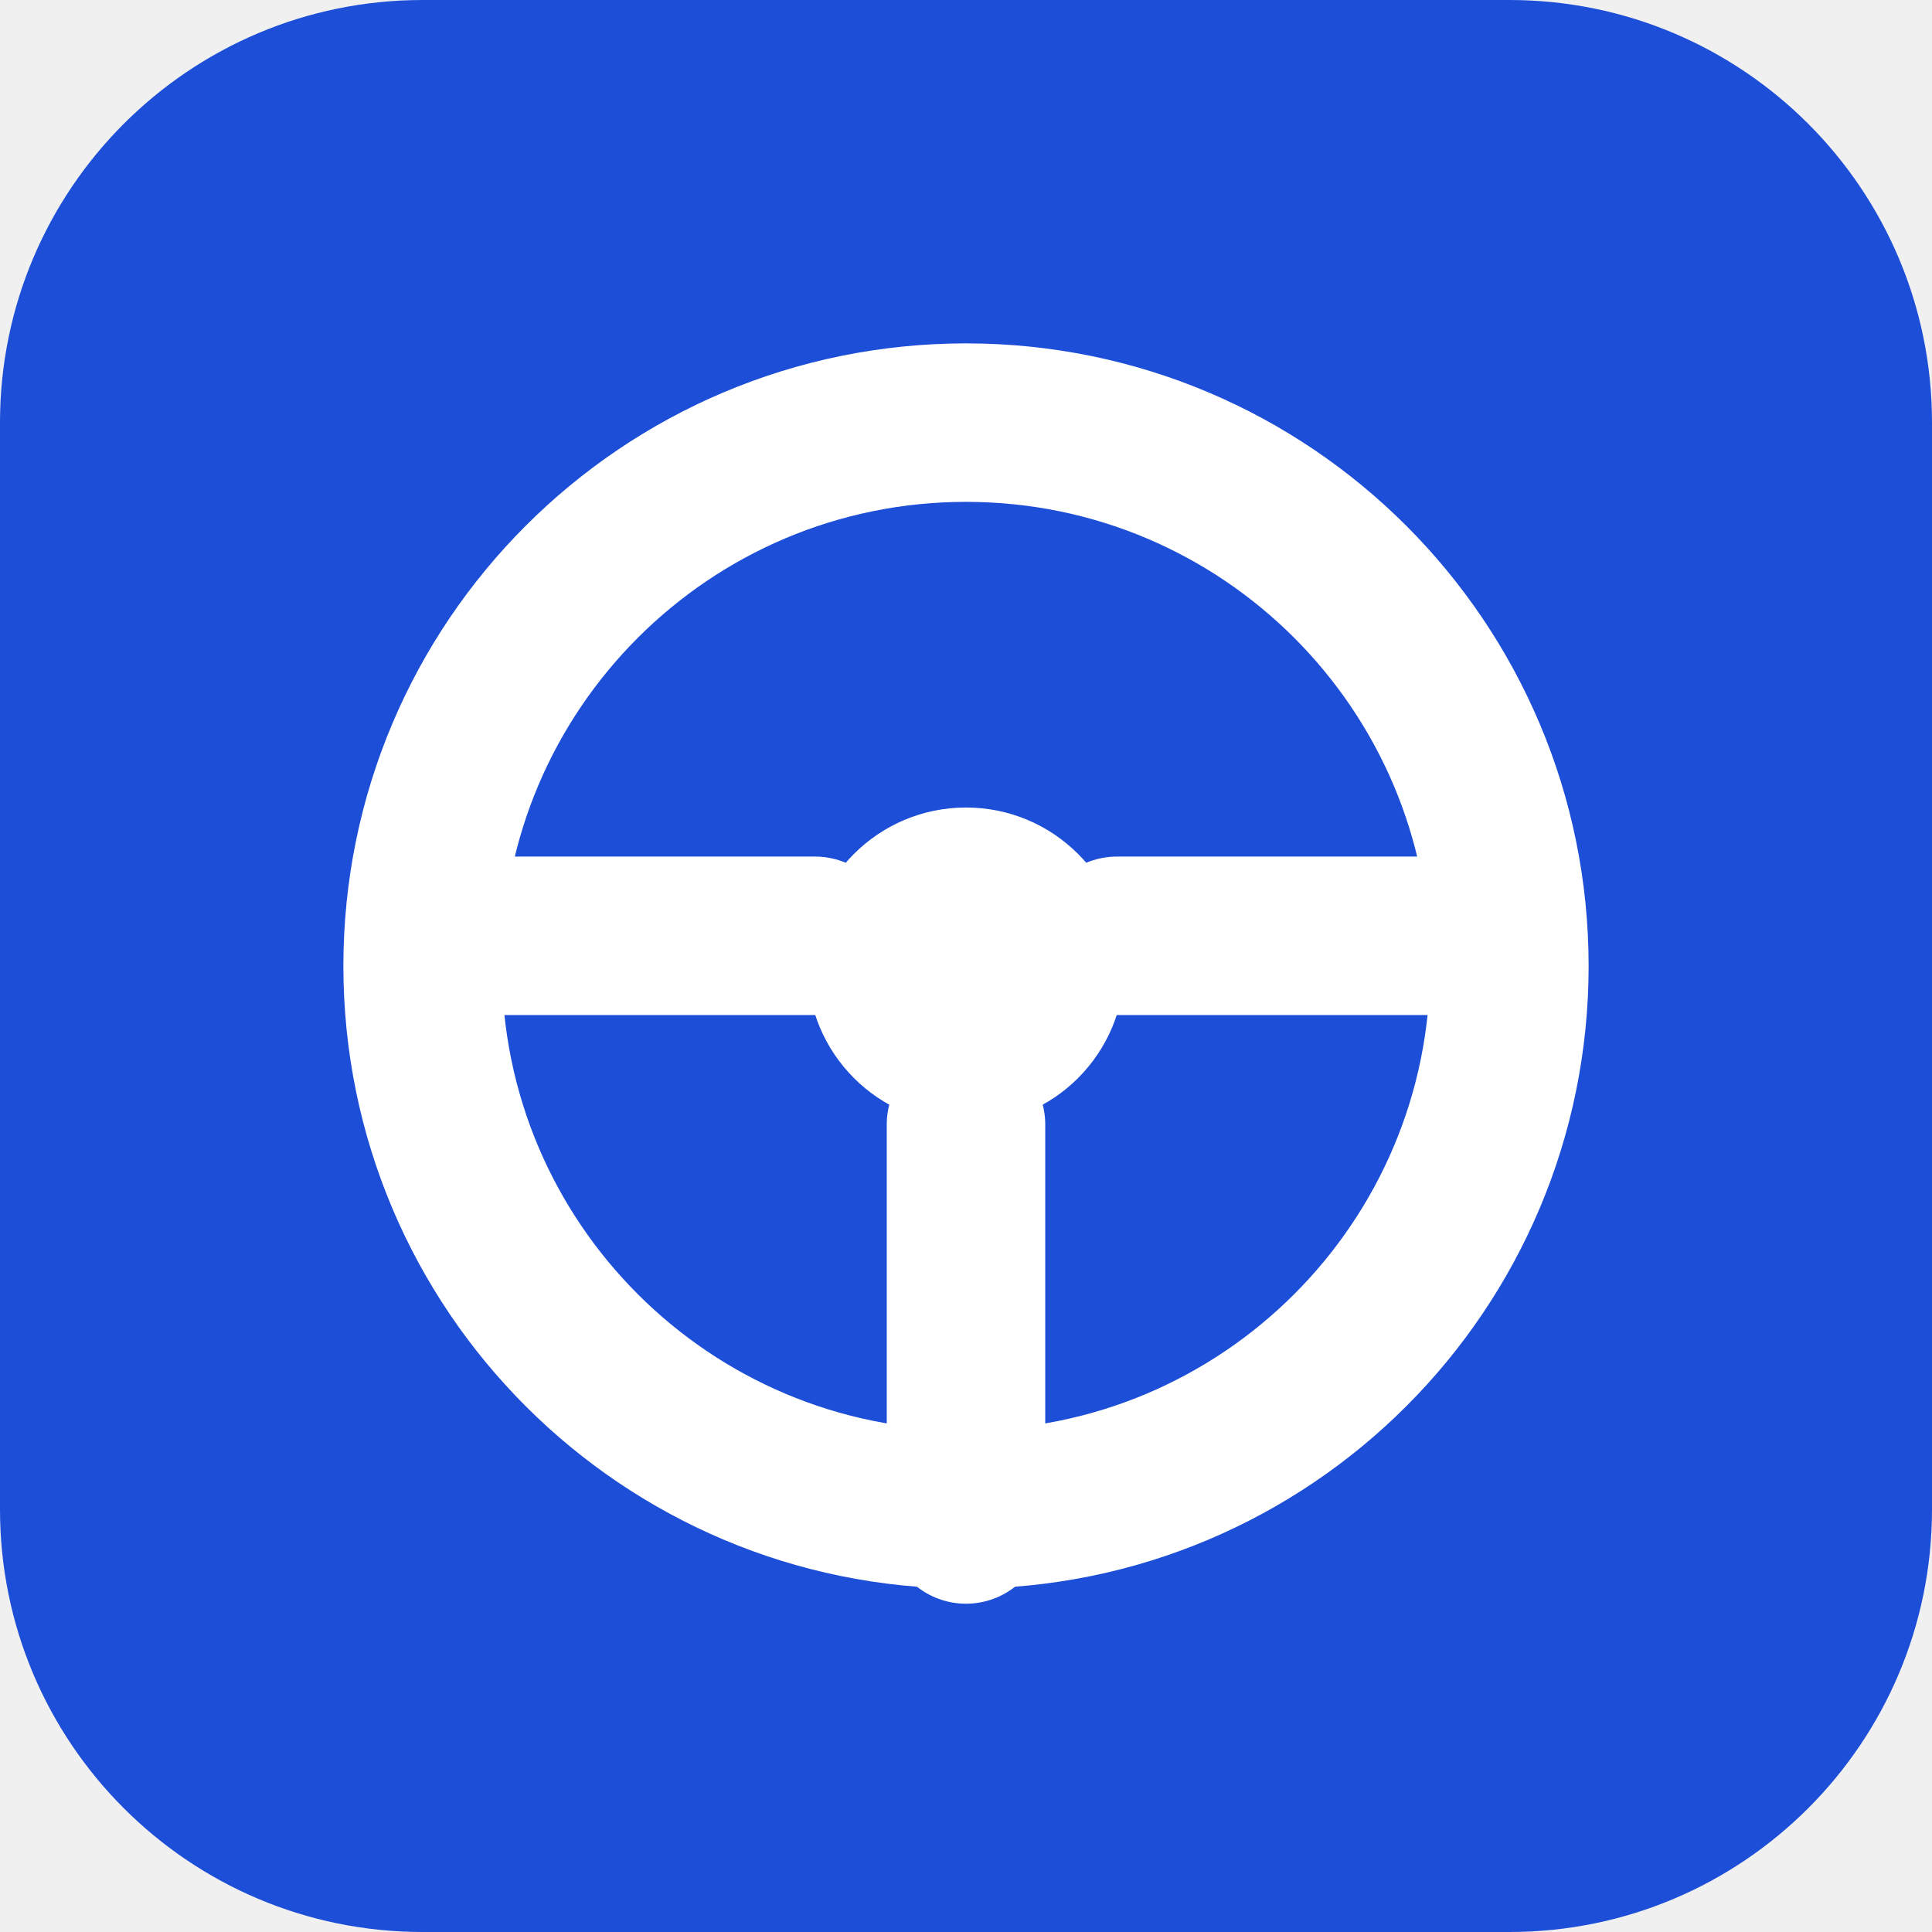
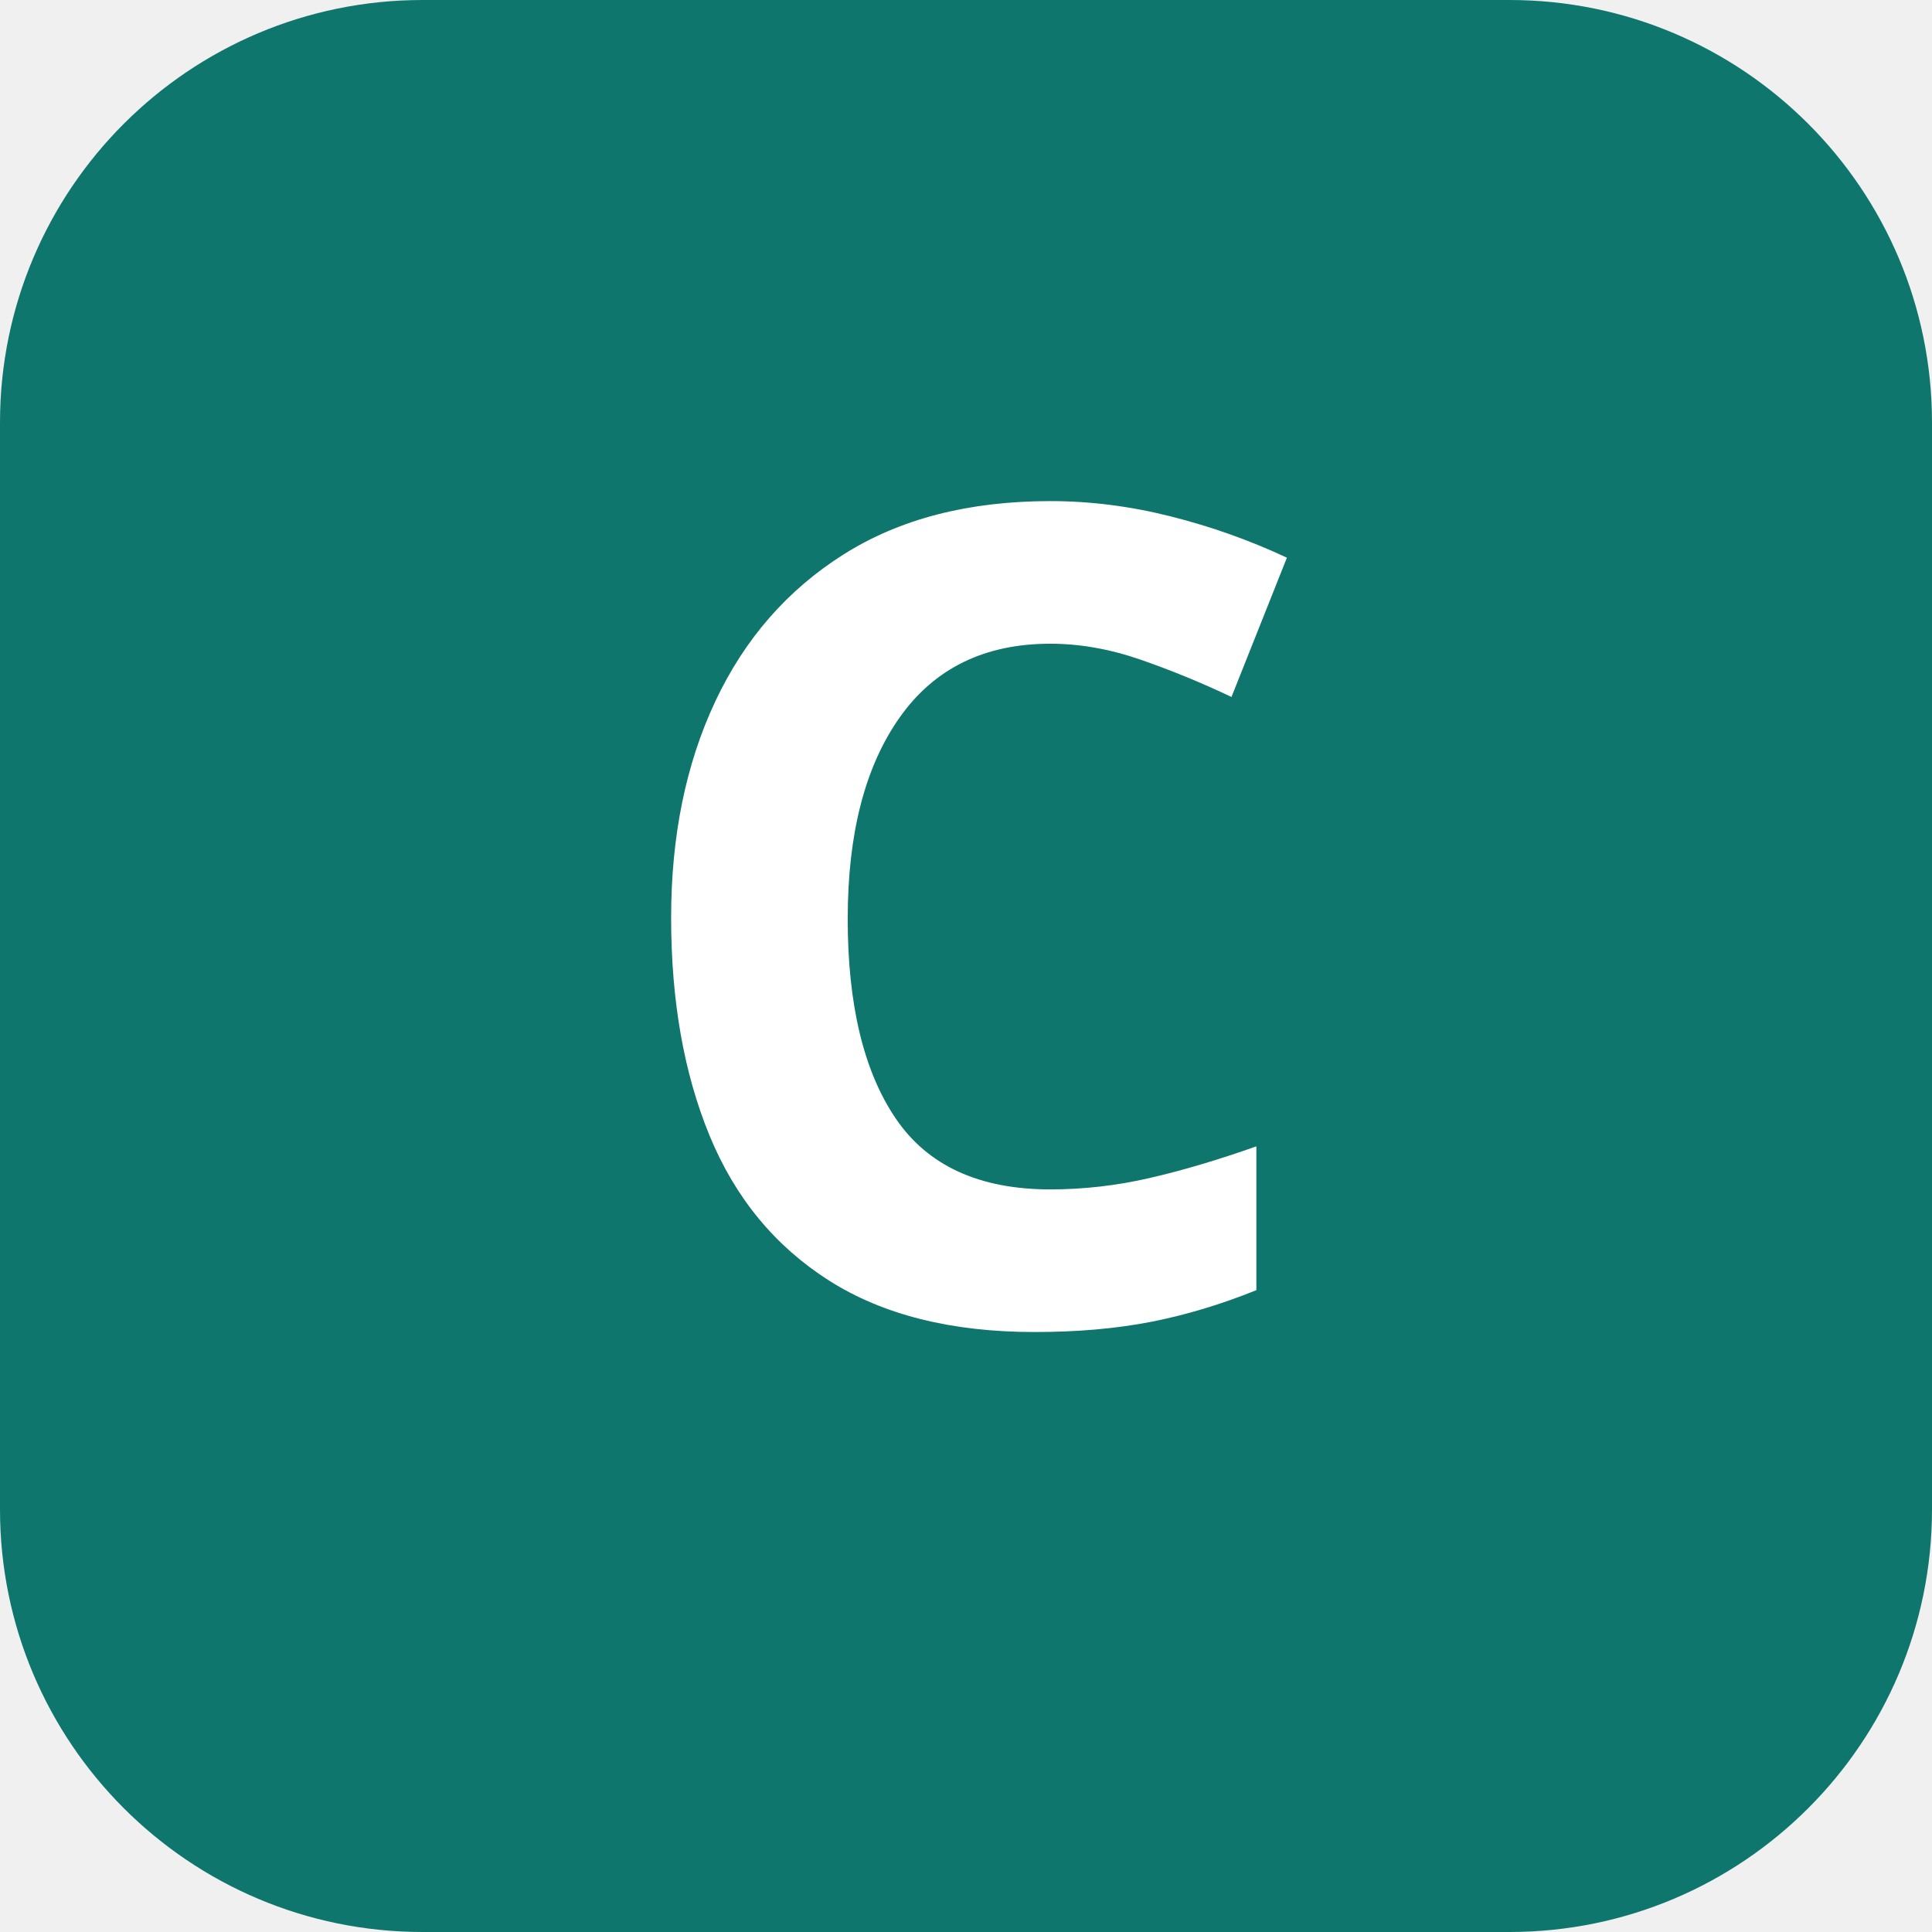
<svg xmlns="http://www.w3.org/2000/svg" viewBox="0 0 512 512">
-   <rect width="512" height="512" rx="112" fill="#1d4ed8" />
-   <circle cx="256" cy="256" r="144" fill="none" stroke="#fff" stroke-width="42" />
-   <circle cx="256" cy="256" r="42" fill="#fff" />
-   <path d="M120 248h96M296 248h96M256 298v106" stroke="#fff" stroke-width="42" stroke-linecap="round" />
+   <rect width="512" height="512" rx="112" fill="#0f766e" />
+   <text x="256" y="350" font-family="system-ui,sans-serif" font-size="300" font-weight="800" fill="#fff" text-anchor="middle">C</text>
</svg>
